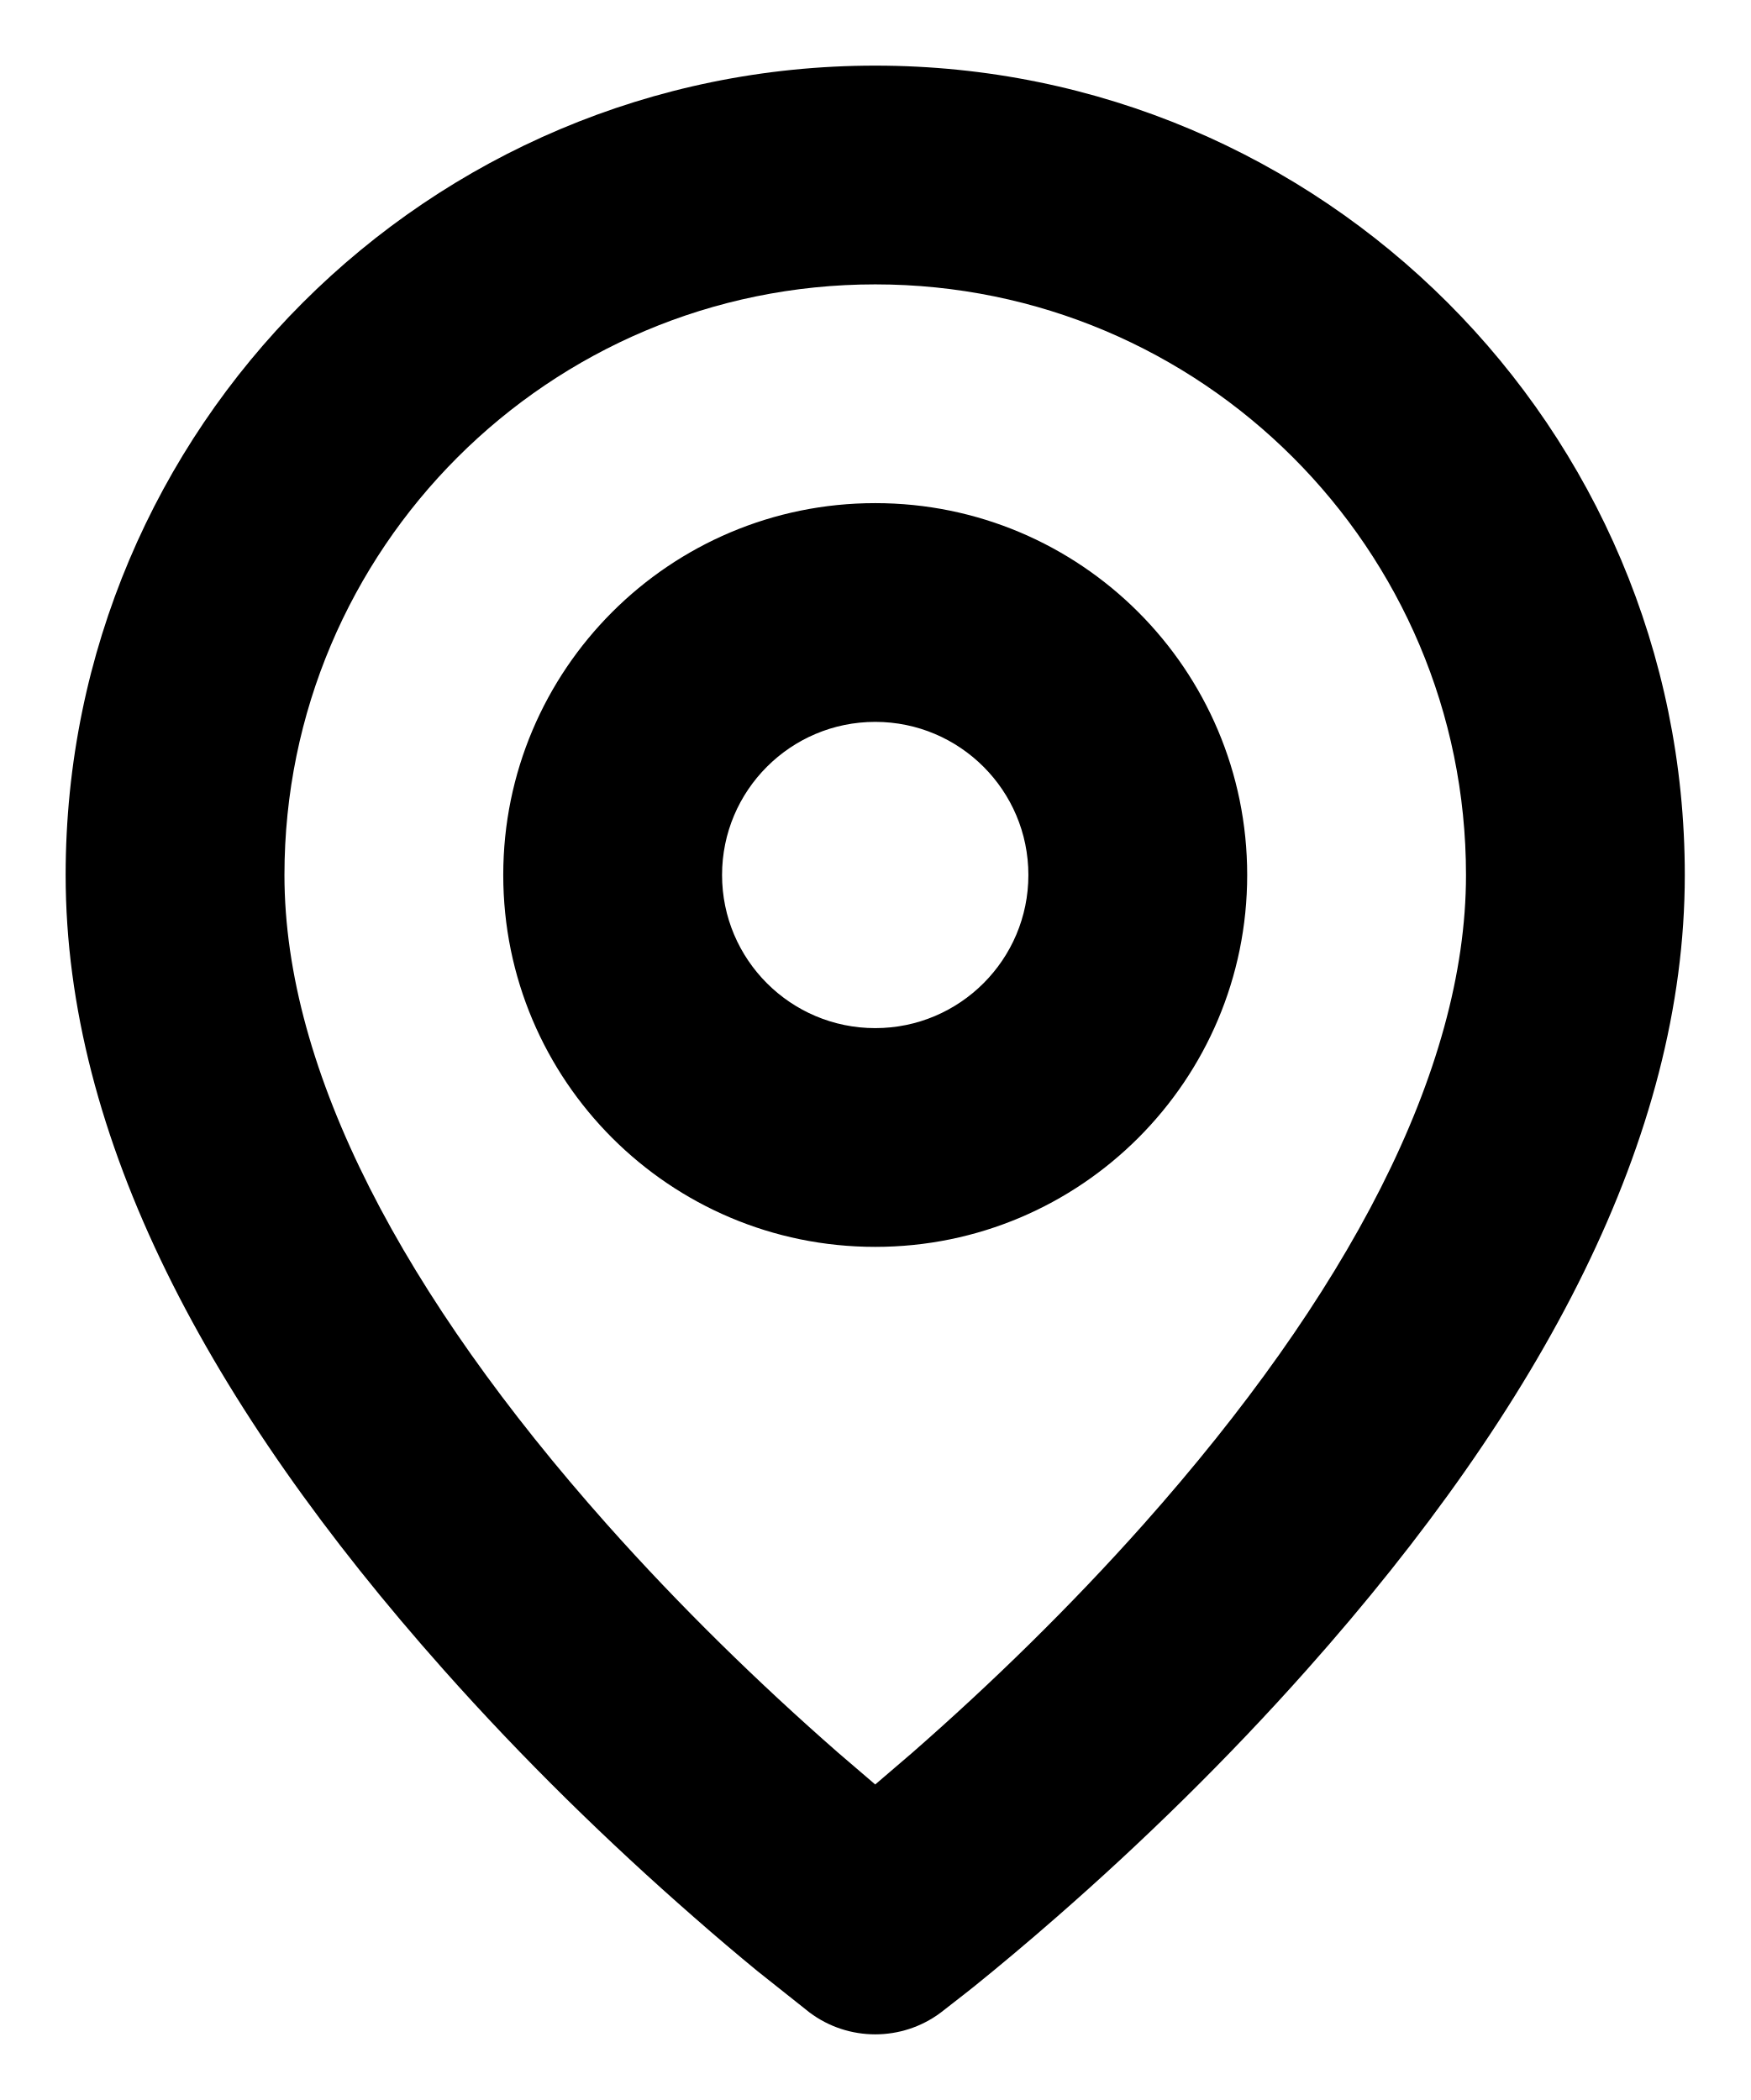
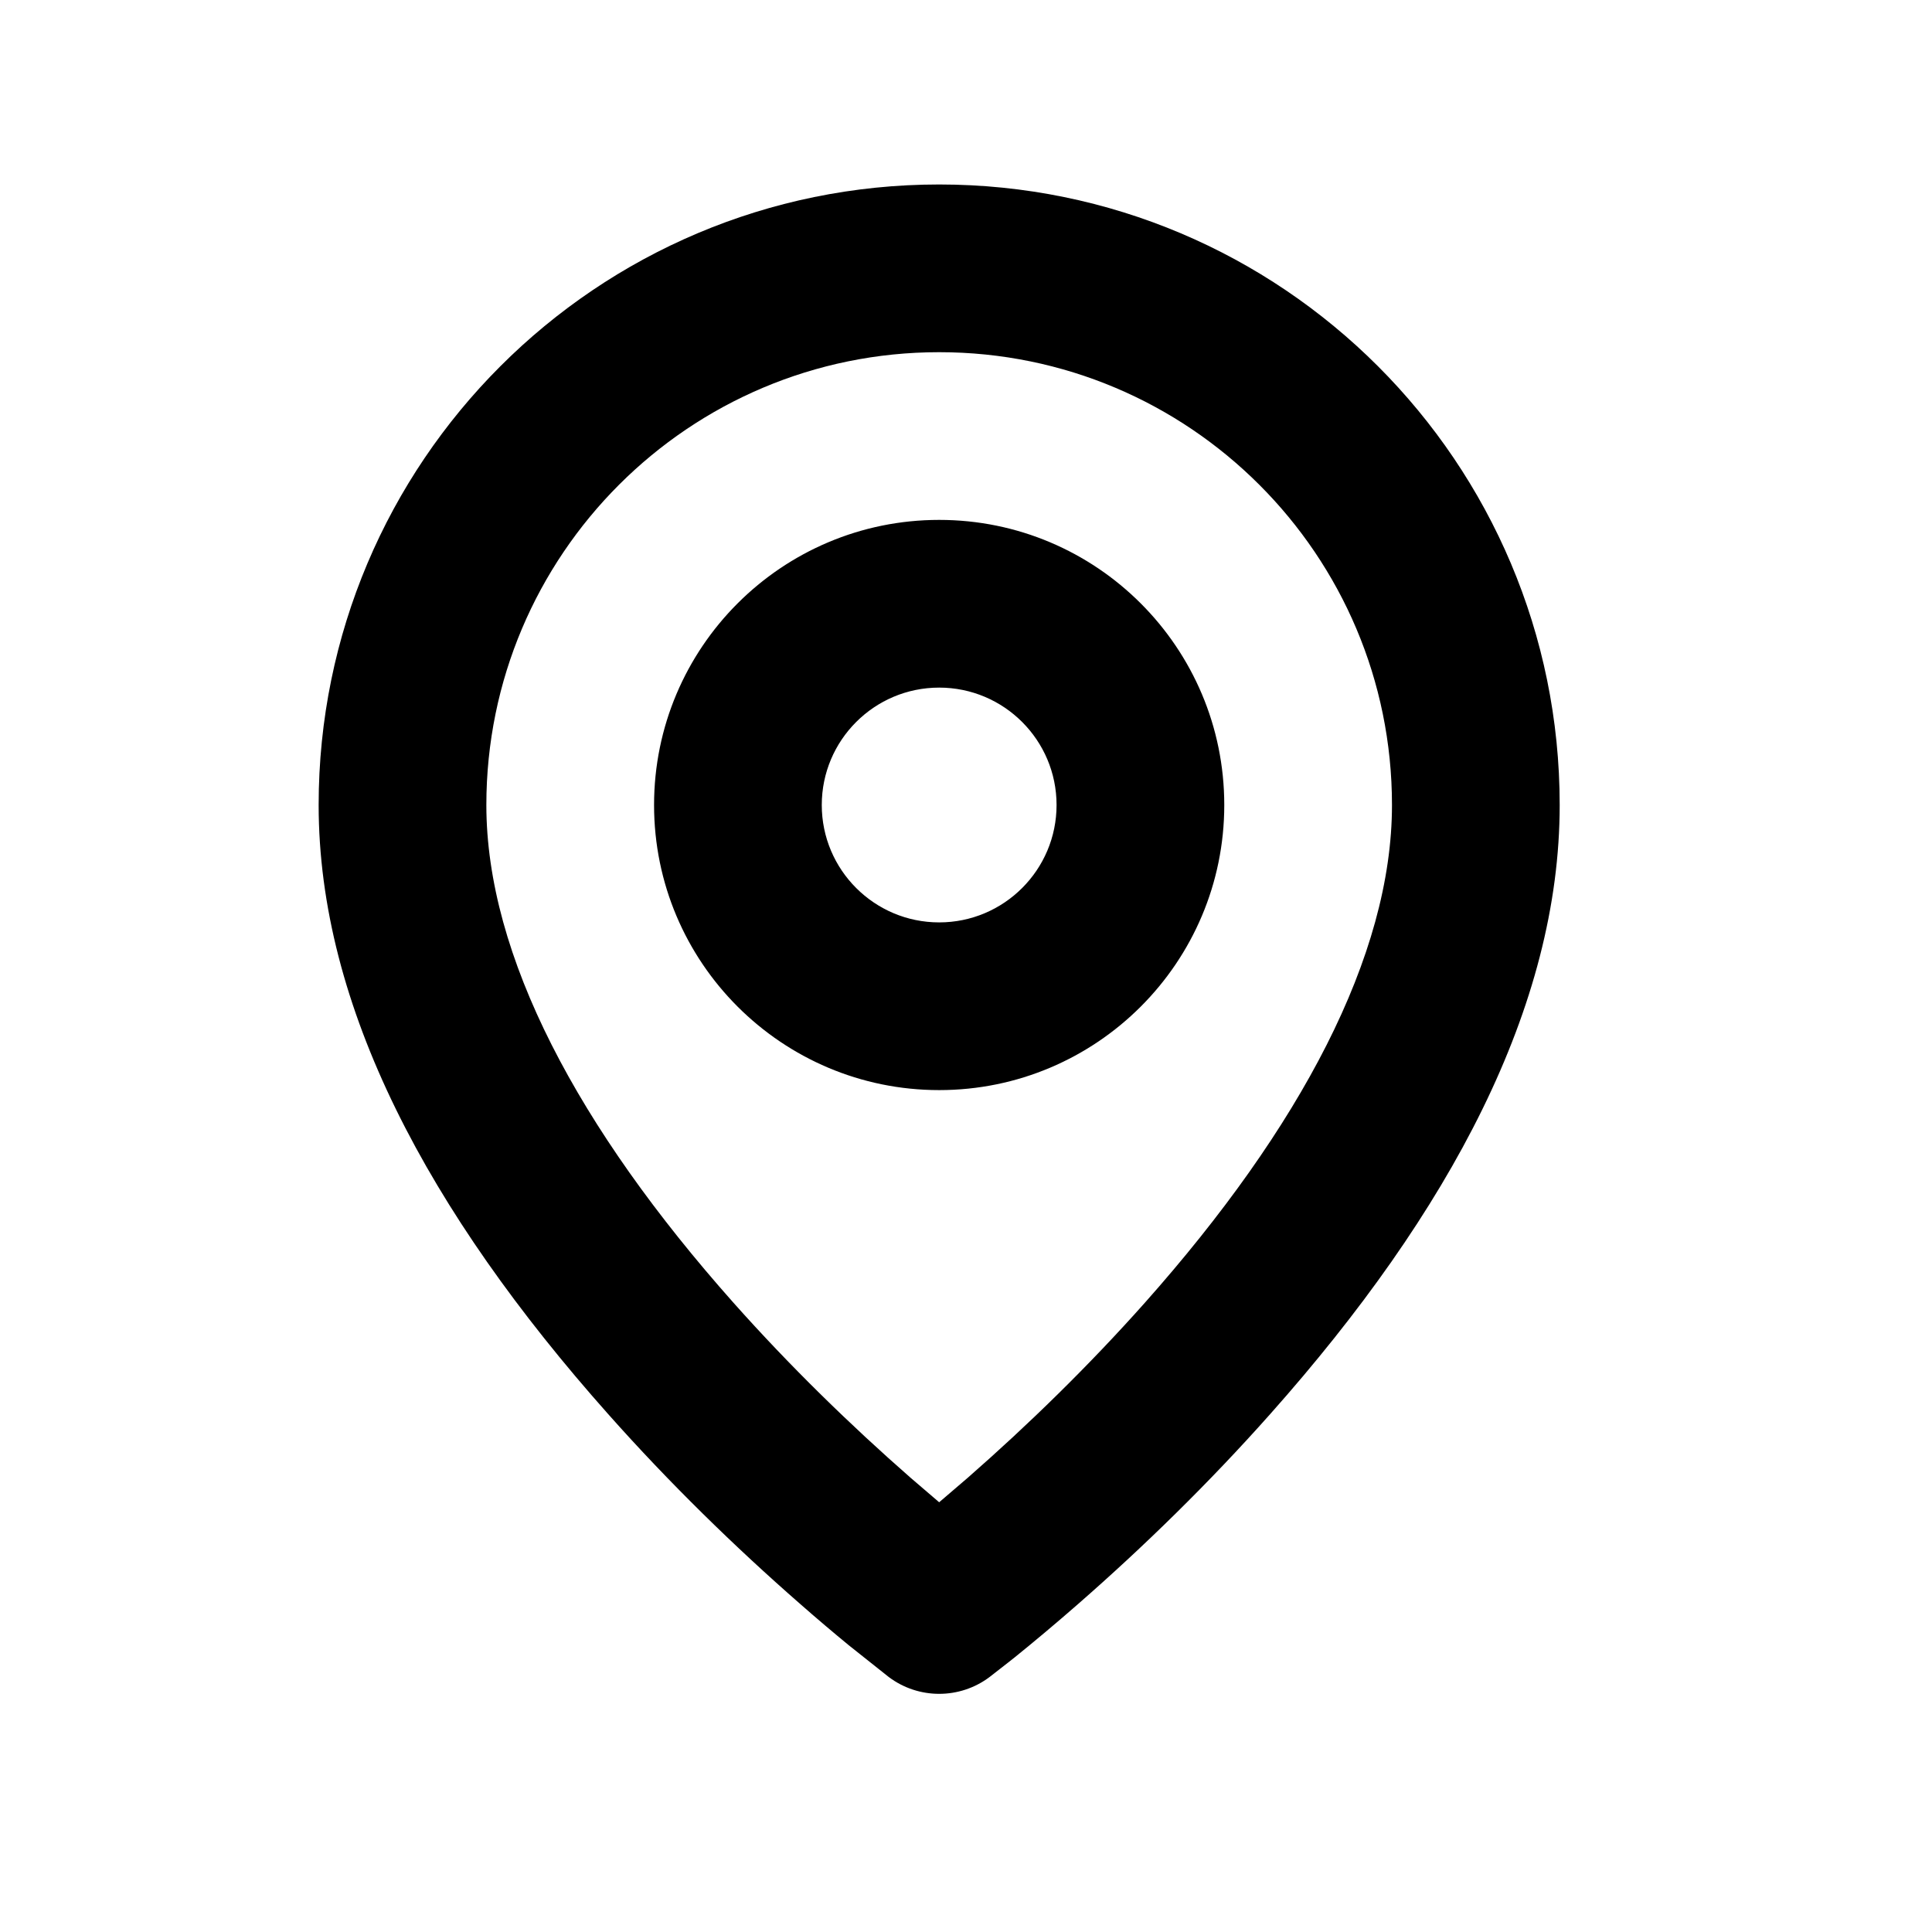
- <svg xmlns="http://www.w3.org/2000/svg" viewBox="0 0 20 24" id="root">
-   <path fill="currentColor" transform="translate(-2, 0)" d="M12,0.75 C17.109,0.75 21.25,4.891 21.25,10 C21.25,13.002 19.619,16.06 16.934,19.08 C16.022,20.107 15.048,21.057 14.073,21.909 C13.731,22.208 13.413,22.474 13.127,22.705 L13.127,22.705 L13.027,22.784 L12.75,23 C12.306,23.333 11.694,23.333 11.25,23 L11.25,23 L10.652,22.525 C10.426,22.339 10.183,22.134 9.927,21.909 C8.952,21.057 7.978,20.107 7.066,19.08 C4.381,16.06 2.75,13.002 2.75,10 C2.75,4.891 6.891,0.75 12,0.75 Z M12,3.25 C8.272,3.25 5.25,6.272 5.25,10 C5.25,12.248 6.619,14.815 8.934,17.42 C9.772,18.362 10.673,19.24 11.573,20.028 L11.573,20.028 L12,20.394 L12.427,20.028 C13.327,19.24 14.228,18.362 15.066,17.42 C17.381,14.815 18.75,12.248 18.75,10 C18.75,6.272 15.728,3.25 12,3.25 Z M12,5.75 C14.347,5.75 16.25,7.653 16.25,10 C16.25,12.347 14.347,14.25 12,14.25 C9.653,14.25 7.75,12.347 7.75,10 C7.75,7.653 9.653,5.75 12,5.75 Z M12,8.25 C11.034,8.25 10.25,9.034 10.25,10 C10.25,10.966 11.034,11.75 12,11.75 C12.966,11.75 13.75,10.966 13.75,10 C13.75,9.034 12.966,8.25 12,8.25 Z" />
+ <svg xmlns="http://www.w3.org/2000/svg" viewBox="0 0 28.8 28.8" id="root">
+   <path fill="currentColor" transform="translate(2,2)" d="M12,0.75 C17.109,0.75 21.25,4.891 21.25,10 C21.25,13.002 19.619,16.06 16.934,19.08 C16.022,20.107 15.048,21.057 14.073,21.909 C13.731,22.208 13.413,22.474 13.127,22.705 L13.127,22.705 L13.027,22.784 L12.75,23 C12.306,23.333 11.694,23.333 11.25,23 L11.25,23 L10.652,22.525 C10.426,22.339 10.183,22.134 9.927,21.909 C8.952,21.057 7.978,20.107 7.066,19.08 C4.381,16.06 2.75,13.002 2.75,10 C2.75,4.891 6.891,0.75 12,0.75 Z M12,3.25 C8.272,3.25 5.25,6.272 5.25,10 C5.25,12.248 6.619,14.815 8.934,17.42 C9.772,18.362 10.673,19.24 11.573,20.028 L11.573,20.028 L12,20.394 L12.427,20.028 C13.327,19.24 14.228,18.362 15.066,17.42 C17.381,14.815 18.75,12.248 18.75,10 C18.75,6.272 15.728,3.25 12,3.25 Z M12,5.75 C14.347,5.75 16.25,7.653 16.25,10 C16.25,12.347 14.347,14.25 12,14.25 C9.653,14.25 7.75,12.347 7.75,10 C7.75,7.653 9.653,5.75 12,5.75 Z M12,8.25 C11.034,8.25 10.25,9.034 10.25,10 C10.25,10.966 11.034,11.75 12,11.75 C12.966,11.75 13.75,10.966 13.75,10 C13.75,9.034 12.966,8.25 12,8.25 Z" />
</svg>
